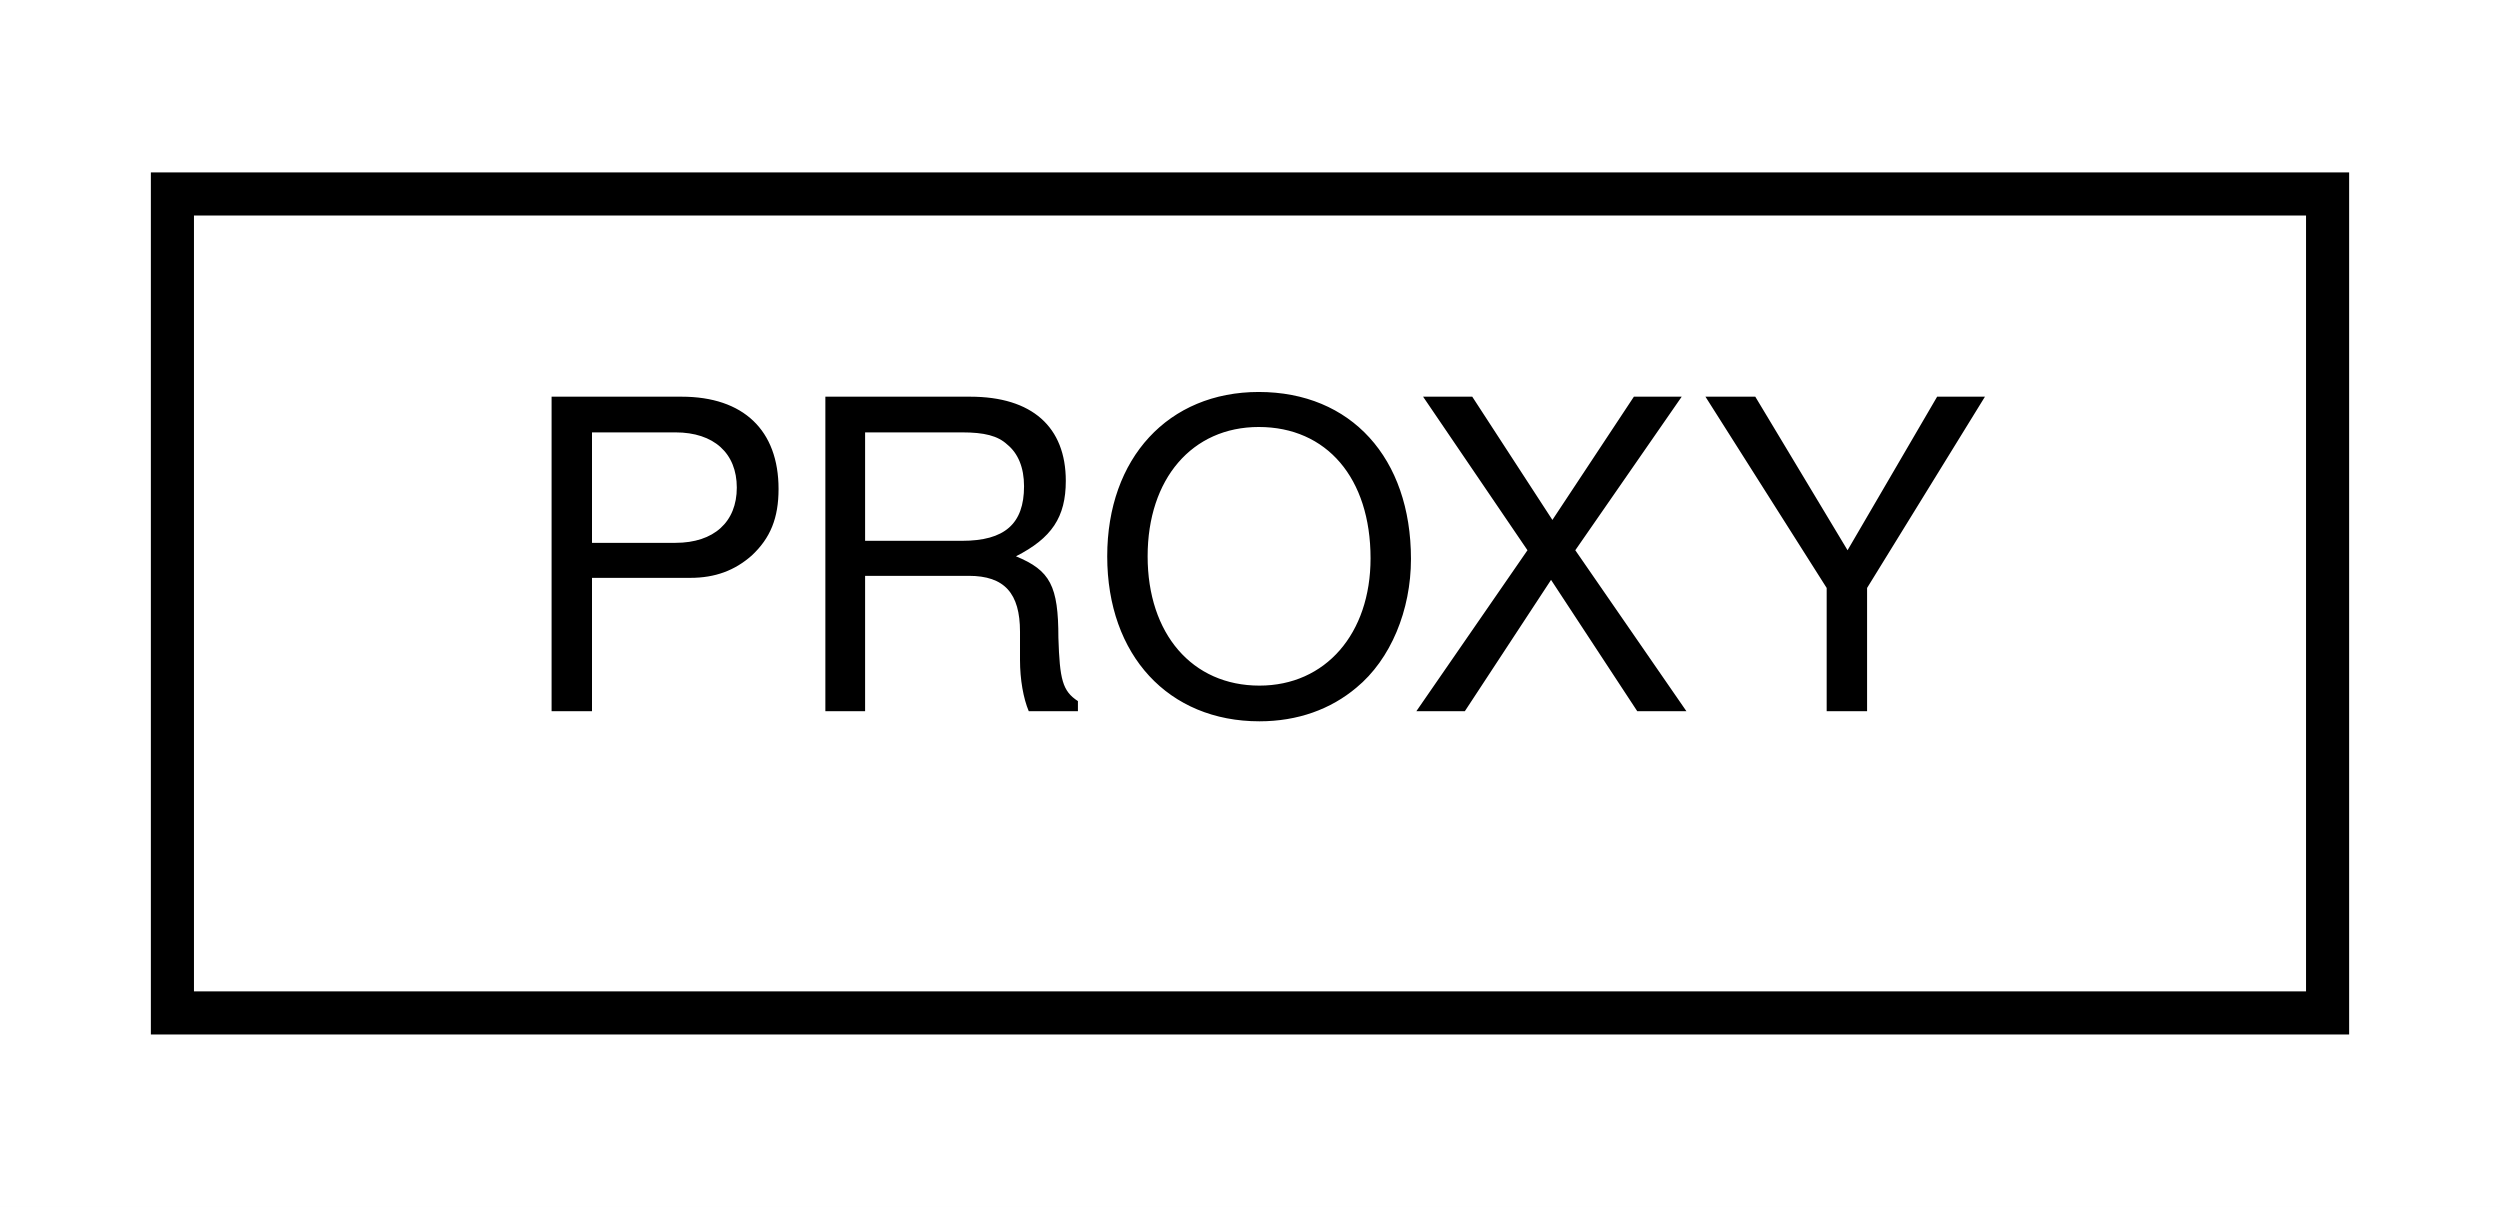
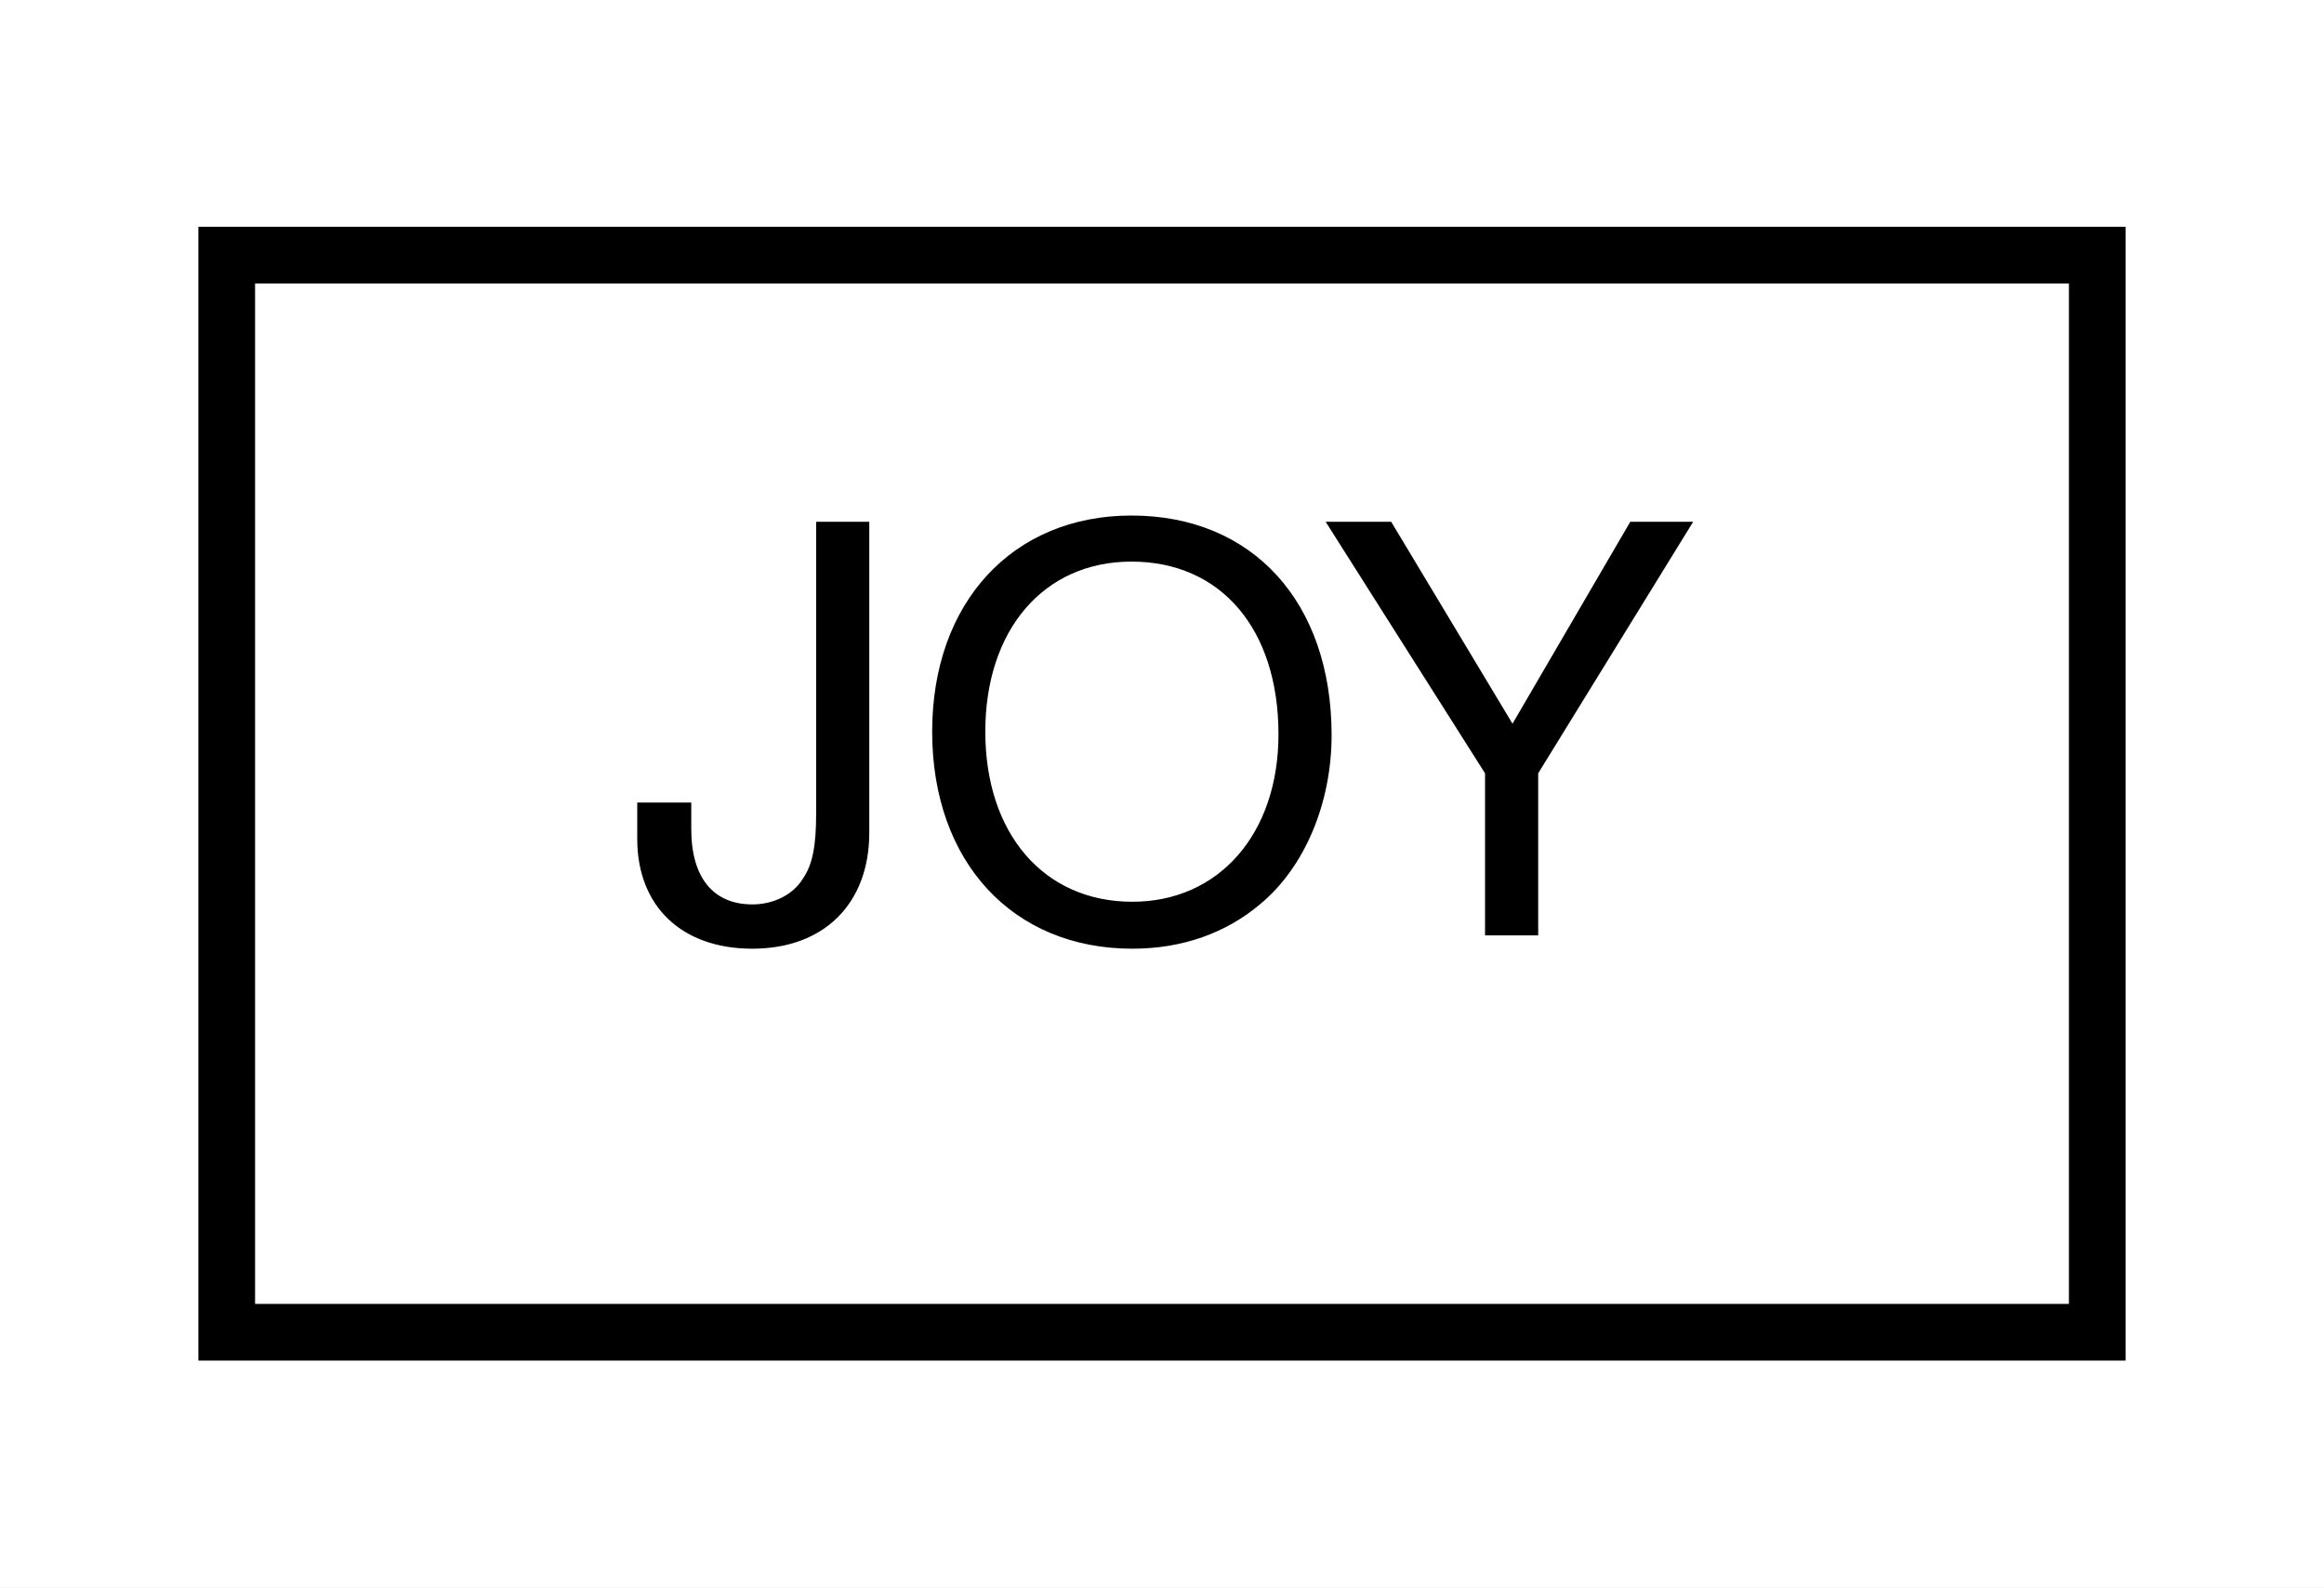
- <svg xmlns="http://www.w3.org/2000/svg" xmlns:xlink="http://www.w3.org/1999/xlink" width="58pt" height="28pt" viewBox="0.00 0.00 58.00 28.00">
+ <svg xmlns="http://www.w3.org/2000/svg" xmlns:xlink="http://www.w3.org/1999/xlink" width="41pt" height="28pt" viewBox="0.00 0.00 41.00 28.00">
  <g id="graph0" class="graph" transform="scale(1 1) rotate(0) translate(4 24)">
-     <polygon fill="white" stroke="transparent" points="-4,4 -4,-24 54,-24 54,4 -4,4" />
+     <polygon fill="white" stroke="transparent" points="-4,4 -4,-24 37,-24 37,4 -4,4" />
    <g id="node1" class="node">
      <g id="a_node1">
-         <a xlink:href="structPROXY.html" target="_top" xlink:title=" ">
-           <polygon fill="white" stroke="black" points="0,-0.5 0,-19.5 50,-19.5 50,-0.5 0,-0.5" />
-           <text text-anchor="middle" x="25" y="-7.5" font-family="Helvetica,sans-Serif" font-size="10.00">PROXY</text>
+         <a xlink:href="structJOY.html" target="_top" xlink:title="Joypad.">
+           <polygon fill="white" stroke="black" points="0,-0.5 0,-19.5 33,-19.5 33,-0.5 0,-0.5" />
+           <text text-anchor="middle" x="16.5" y="-7.5" font-family="Helvetica,sans-Serif" font-size="10.00">JOY</text>
        </a>
      </g>
    </g>
  </g>
</svg>
